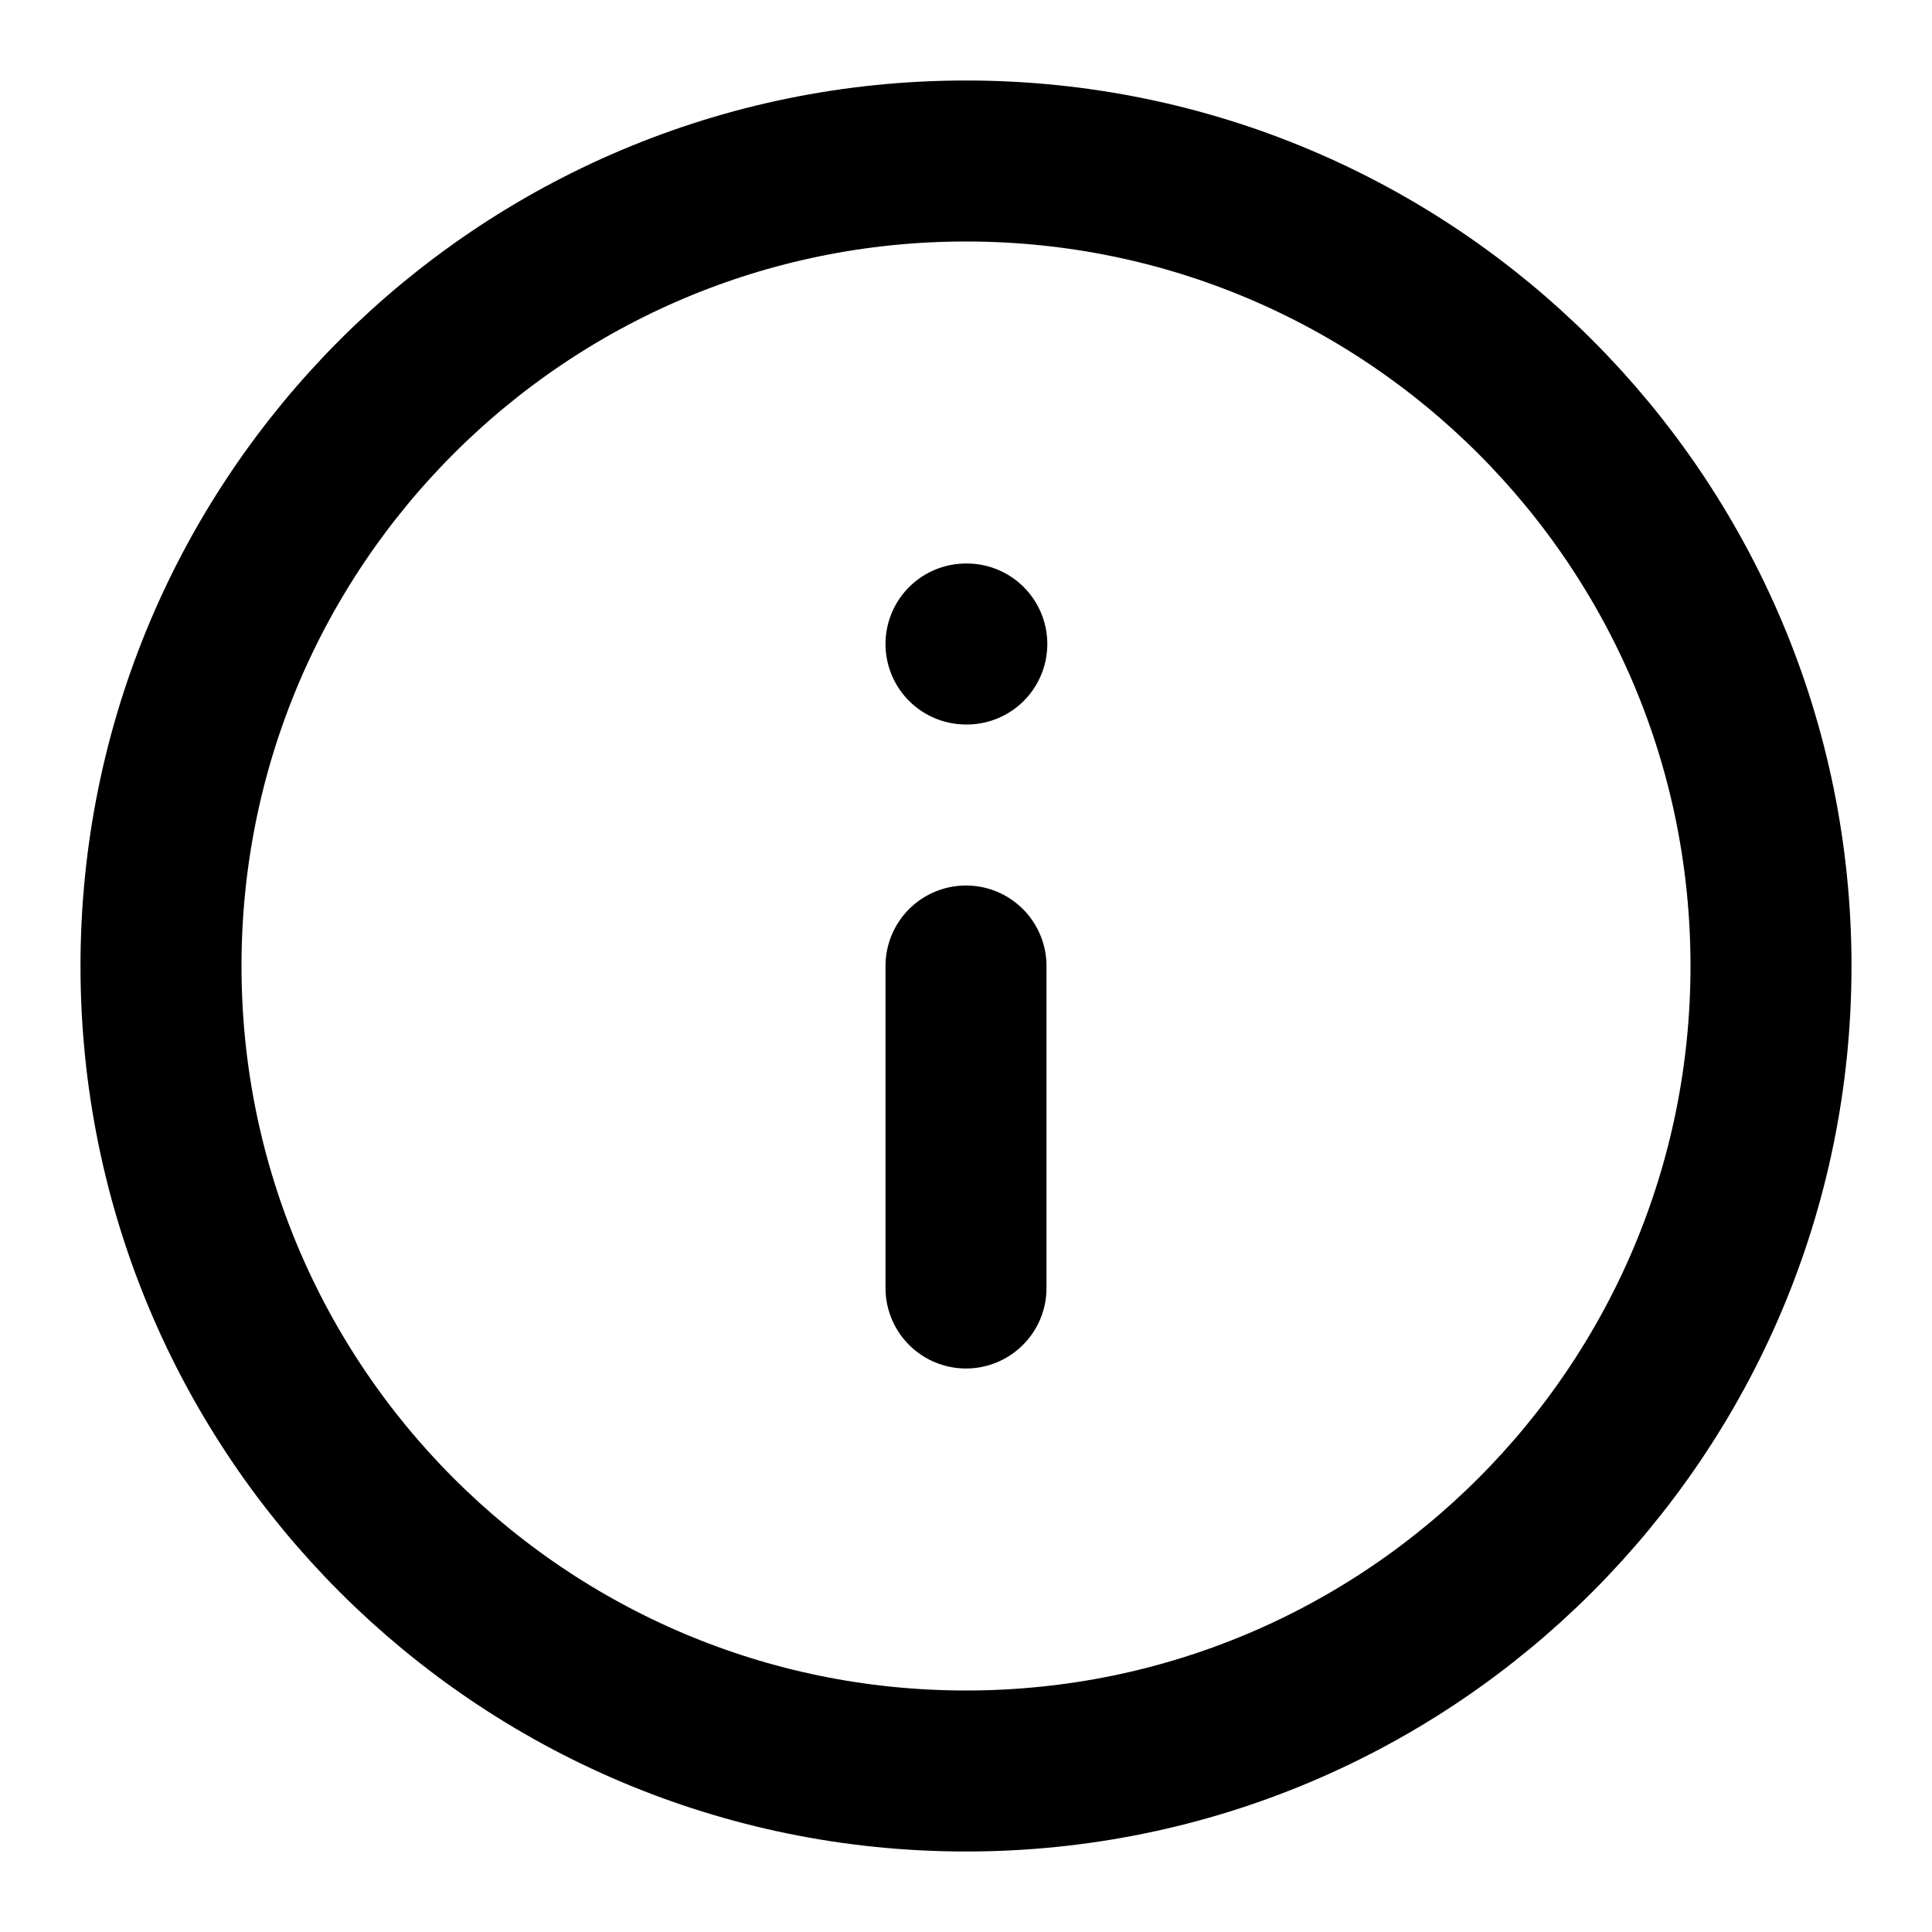
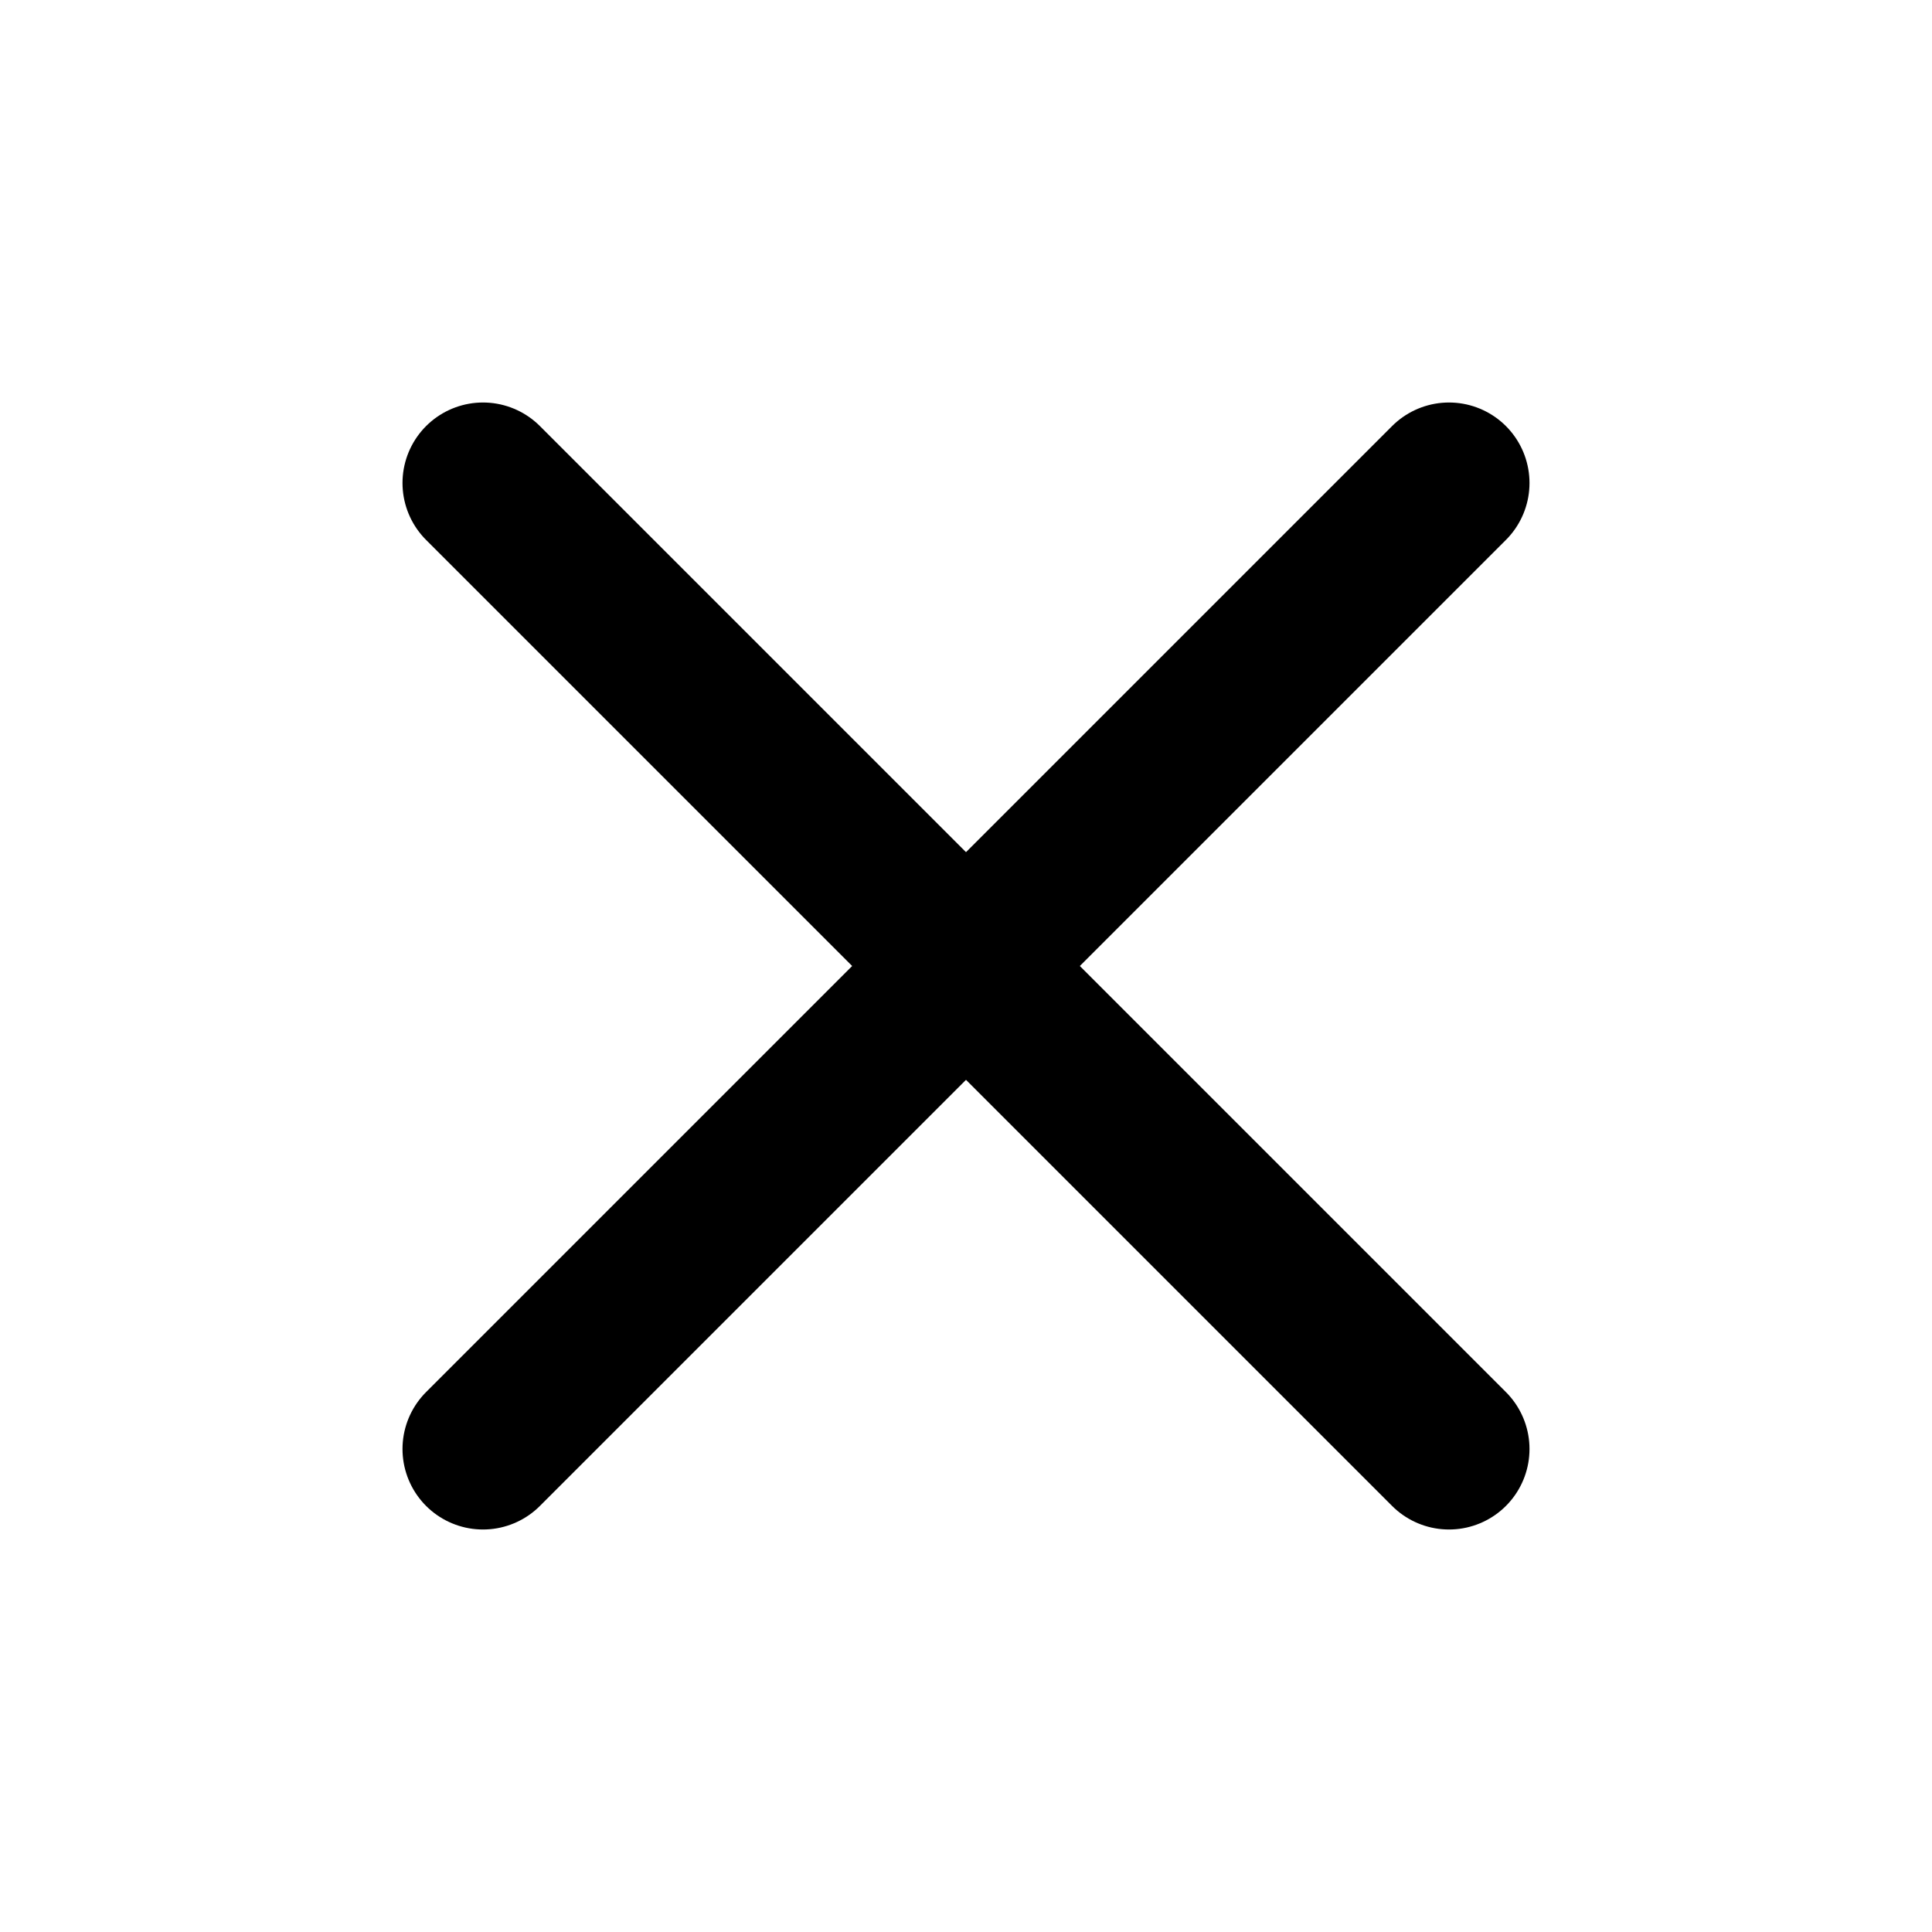
<svg xmlns="http://www.w3.org/2000/svg" width="24" height="24" viewBox="0 0 24 24" fill="none" stroke="currentColor" stroke-width="2" stroke-linecap="round" stroke-linejoin="round">
-   <circle cx="12" cy="12" r="10" />
-   <path d="M12 16v-4" />
-   <path d="M12 8h.01" />
+   <path d="M18 6 6 18" />
+   <path d="m6 6 12 12" />
</svg>
